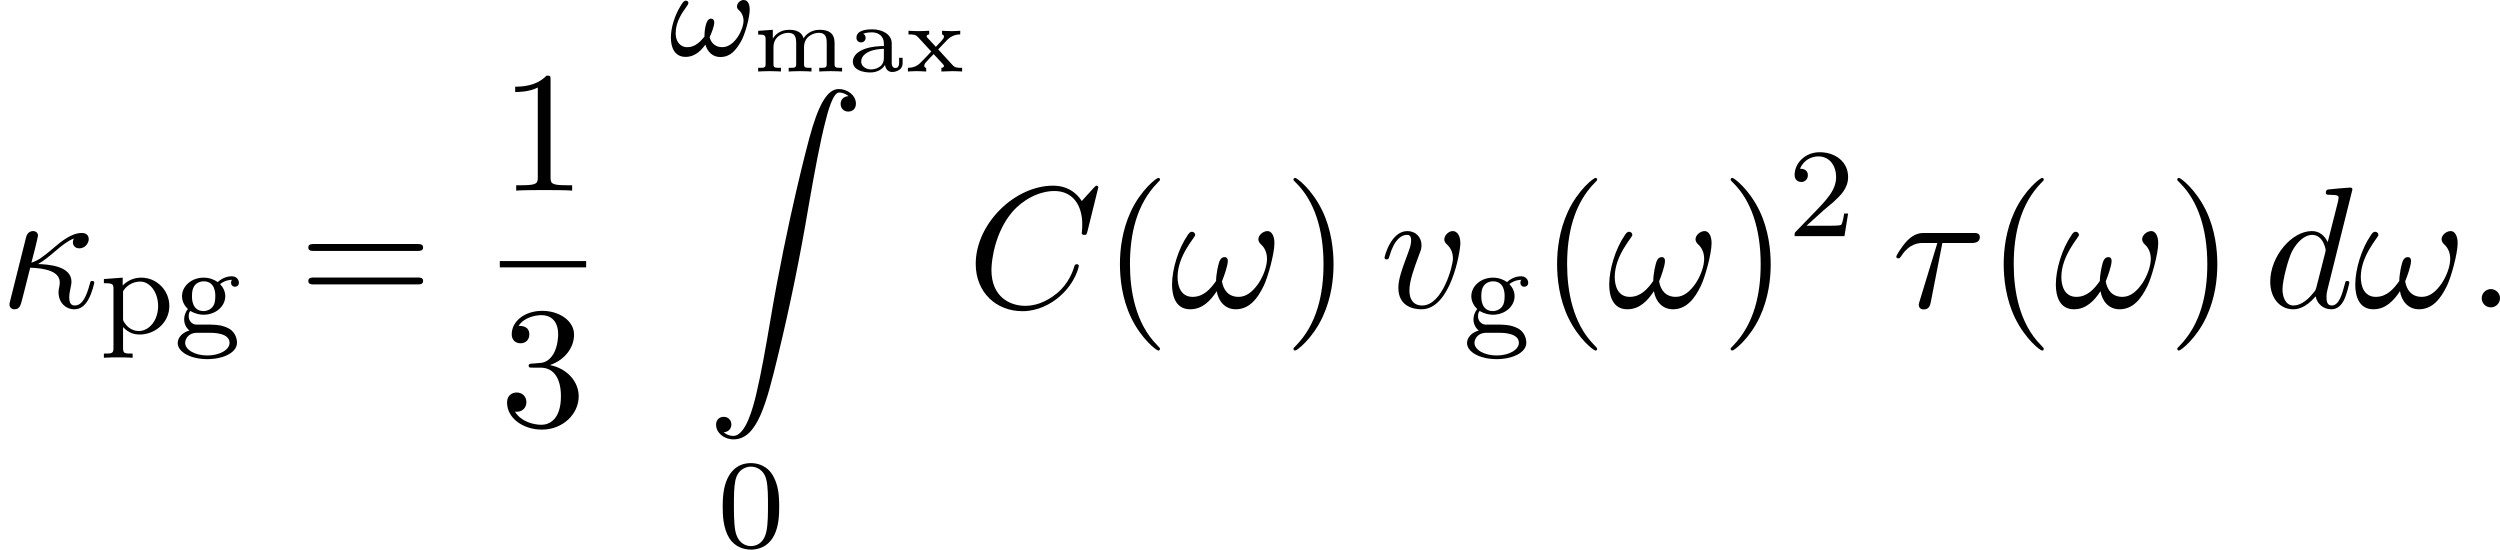
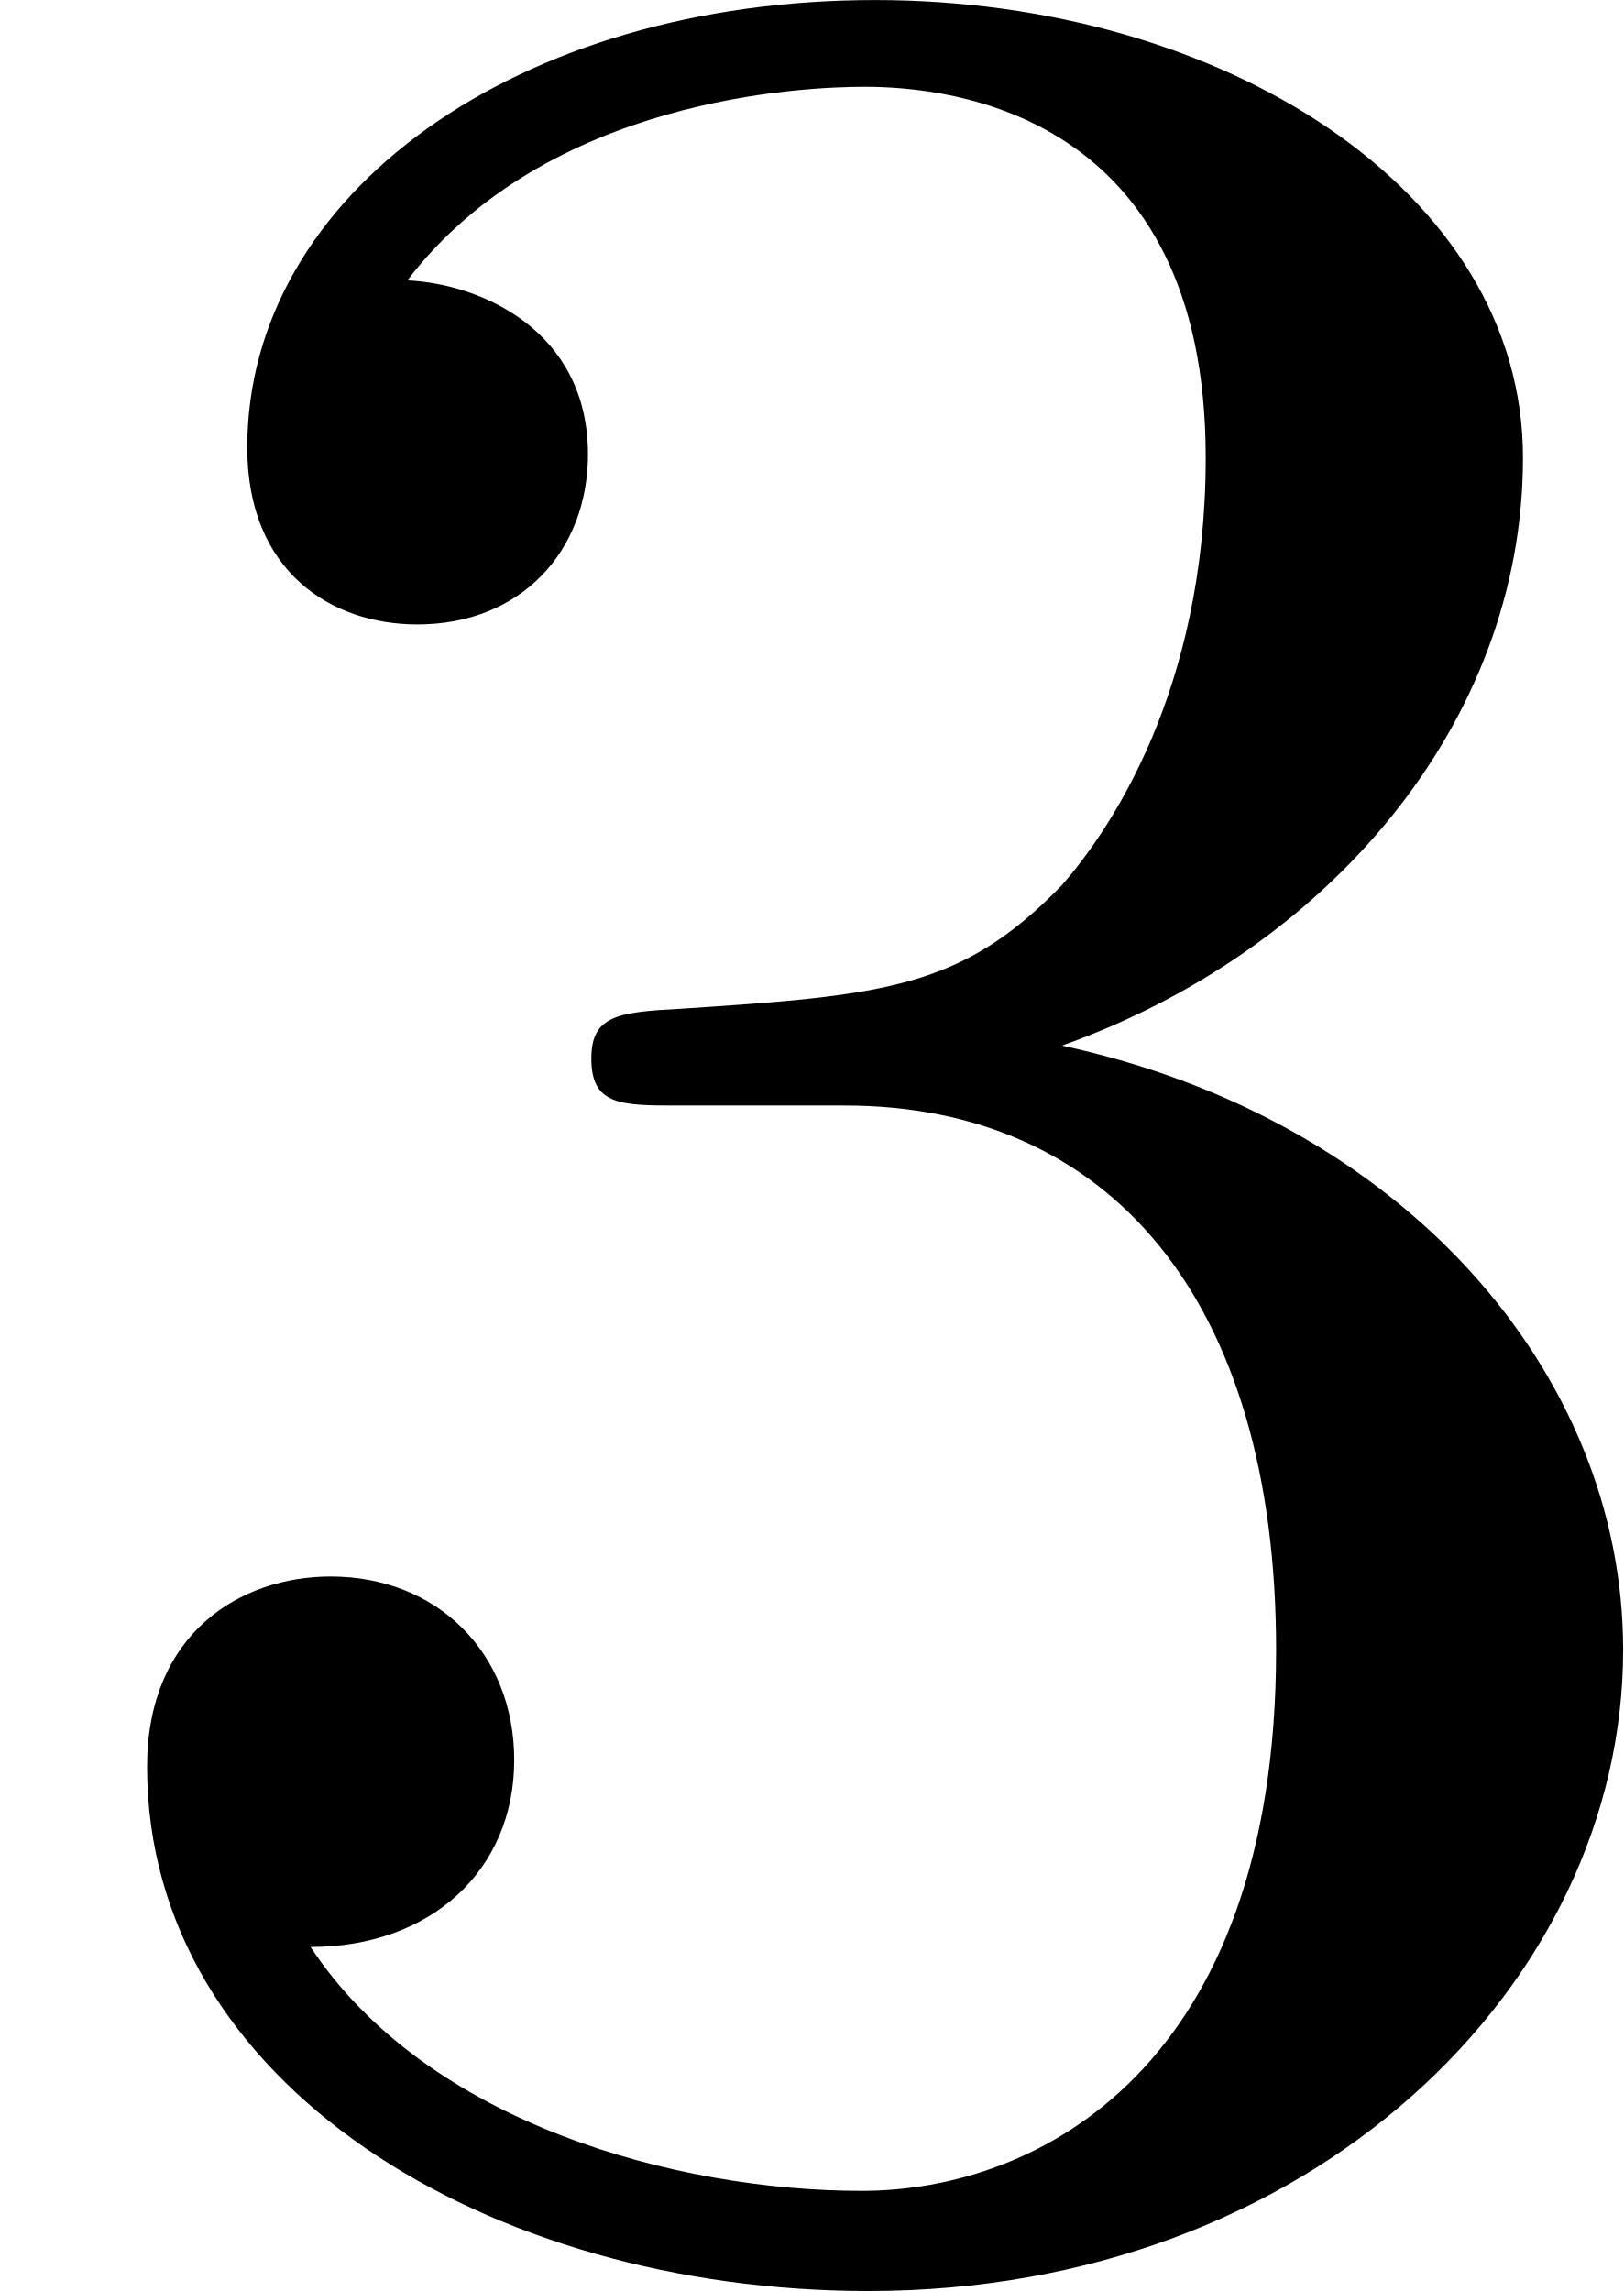
- <svg xmlns="http://www.w3.org/2000/svg" xmlns:xlink="http://www.w3.org/1999/xlink" version="1.1" width="221.155pt" height="48.621pt" viewBox="180.451 508.875 221.155 48.621">
+ <svg xmlns="http://www.w3.org/2000/svg" xmlns:xlink="http://www.w3.org/1999/xlink" version="1.1" width="5.423pt" height="7.654pt" viewBox="28.735 339.147 5.423 7.654">
  <defs>
-     <path id="g15-90" d="M1.036 21.689C1.355 21.669 1.524 21.45 1.524 21.2C1.524 20.872 1.275 20.712 1.046 20.712C.807 20.712 .558 20.862 .558 21.21C.558 21.719 1.056 22.137 1.664 22.137C3.178 22.137 3.746 19.806 4.453 16.917C5.22 13.768 5.868 10.59 6.406 7.392C6.775 5.27 7.143 3.278 7.482 1.993C7.601 1.504 7.94 .219 8.329 .219C8.638 .219 8.887 .408 8.927 .448C8.598 .468 8.428 .687 8.428 .936C8.428 1.265 8.677 1.425 8.907 1.425C9.146 1.425 9.395 1.275 9.395 .927C9.395 .389 8.857 0 8.309 0C7.552 0 6.994 1.086 6.446 3.118C6.416 3.228 5.061 8.229 3.965 14.745C3.706 16.269 3.417 17.933 3.088 19.318C2.909 20.045 2.451 21.918 1.644 21.918C1.285 21.918 1.046 21.689 1.036 21.689Z" />
-     <path id="g8-97" d="M2.839-1.781C2.839-2.337 2.271-2.666 1.602-2.666C1.315-2.666 .61-2.636 .61-2.134C.61-1.973 .717-1.841 .903-1.841C1.076-1.841 1.19-1.973 1.19-2.128C1.19-2.236 1.142-2.337 1.034-2.385C1.231-2.475 1.53-2.475 1.59-2.475C2.014-2.475 2.343-2.224 2.343-1.769V-1.614C2.068-1.602 1.59-1.59 1.154-1.435C.759-1.297 .383-1.028 .383-.628C.383-.096 1.016 .06 1.482 .06C1.985 .06 2.283-.191 2.415-.418C2.457-.108 2.654 .03 2.863 .03C2.887 .03 3.527 .03 3.527-.538V-.867H3.306V-.55C3.306-.49 3.306-.221 3.072-.221S2.839-.49 2.839-.55V-1.781ZM2.343-.849C2.343-.227 1.728-.132 1.536-.132C1.213-.132 .909-.329 .909-.628C.909-.962 1.231-1.399 2.343-1.435V-.849Z" />
-     <path id="g8-109" d="M5.206-1.805C5.206-2.415 4.848-2.636 4.262-2.636C3.706-2.636 3.377-2.319 3.246-2.092C3.108-2.636 2.499-2.636 2.331-2.636C1.787-2.636 1.453-2.337 1.309-2.086H1.303V-2.636L.377-2.57V-2.337C.795-2.337 .849-2.295 .849-2.002V-.49C.849-.233 .789-.233 .377-.233V0C.418-.006 .825-.024 1.094-.024S1.757-.006 1.817 0V-.233C1.405-.233 1.345-.233 1.345-.49V-1.542C1.345-2.2 1.913-2.445 2.277-2.445C2.69-2.445 2.78-2.188 2.78-1.817V-.49C2.78-.233 2.72-.233 2.307-.233V0C2.349-.006 2.756-.024 3.025-.024S3.688-.006 3.748 0V-.233C3.335-.233 3.276-.233 3.276-.49V-1.542C3.276-2.2 3.844-2.445 4.208-2.445C4.621-2.445 4.71-2.188 4.71-1.817V-.49C4.71-.233 4.651-.233 4.238-.233V0C4.28-.006 4.686-.024 4.955-.024S5.619-.006 5.679 0V-.233C5.266-.233 5.206-.233 5.206-.49V-1.805Z" />
-     <path id="g8-120" d="M2.122-1.399L2.714-2.02C3.025-2.319 3.353-2.343 3.515-2.343V-2.576C3.437-2.57 3.174-2.552 2.983-2.552C2.768-2.552 2.403-2.57 2.367-2.576V-2.343C2.439-2.331 2.487-2.283 2.487-2.212C2.487-2.11 2.439-2.062 2.266-1.865L1.973-1.56L1.459-2.116C1.399-2.176 1.393-2.188 1.393-2.224C1.393-2.313 1.488-2.343 1.554-2.343V-2.576C1.411-2.564 .998-2.552 .855-2.552C.741-2.552 .377-2.564 .245-2.576V-2.343C.586-2.343 .699-2.331 .849-2.17L1.632-1.321C1.674-1.279 1.68-1.273 1.68-1.261C1.68-1.243 1.142-.693 1.076-.628C.921-.466 .699-.239 .209-.233V0C.287-.006 .55-.024 .741-.024C.825-.024 1.231-.012 1.363 0V-.233C1.285-.239 1.243-.287 1.243-.365C1.243-.466 1.315-.544 1.345-.58C1.5-.759 1.668-.933 1.835-1.1L2.367-.526C2.487-.395 2.487-.383 2.487-.353C2.487-.293 2.433-.233 2.325-.233V0C2.523-.012 2.977-.024 3.025-.024C3.246-.024 3.557-.006 3.634 0V-.233C3.335-.233 3.186-.233 3.025-.412L2.122-1.399Z" />
-     <path id="g7-33" d="M5.109-2.917C5.109-3.164 5.037-3.523 4.726-3.523C4.511-3.523 4.304-3.324 4.304-3.1C4.304-2.981 4.392-2.909 4.479-2.829C4.599-2.71 4.718-2.503 4.718-2.208C4.718-1.674 4.168-.542 3.371-.542C2.957-.542 2.67-.789 2.574-1.172C2.702-1.443 2.869-1.881 2.869-2.104C2.869-2.24 2.805-2.343 2.654-2.343C2.295-2.343 2.248-1.459 2.248-1.203C1.969-.869 1.642-.542 1.18-.542C.669-.542 .43-.948 .43-1.419C.43-1.793 .534-2.128 .693-2.439C.925-2.901 1.235-3.204 1.235-3.332C1.235-3.419 1.164-3.483 1.076-3.483C.925-3.483 .805-3.252 .717-3.108C.375-2.542 .128-1.801 .128-1.14C.128-.526 .359 .072 1.06 .072C1.745 .072 2.136-.478 2.311-.701C2.431-.263 2.758 .08 3.244 .08C3.897 .08 4.224-.343 4.551-.893C4.806-1.315 5.109-2.415 5.109-2.917Z" />
-     <path id="g14-40" d="M3.611 2.618C3.611 2.585 3.611 2.564 3.425 2.378C2.062 1.004 1.713-1.058 1.713-2.727C1.713-4.625 2.127-6.524 3.469-7.887C3.611-8.018 3.611-8.04 3.611-8.073C3.611-8.149 3.567-8.182 3.502-8.182C3.393-8.182 2.411-7.44 1.767-6.055C1.211-4.855 1.08-3.644 1.08-2.727C1.08-1.876 1.2-.556 1.8 .676C2.455 2.018 3.393 2.727 3.502 2.727C3.567 2.727 3.611 2.695 3.611 2.618Z" />
-     <path id="g14-41" d="M3.153-2.727C3.153-3.578 3.033-4.898 2.433-6.131C1.778-7.473 .84-8.182 .731-8.182C.665-8.182 .622-8.138 .622-8.073C.622-8.04 .622-8.018 .829-7.822C1.898-6.742 2.52-5.007 2.52-2.727C2.52-.862 2.116 1.058 .764 2.433C.622 2.564 .622 2.585 .622 2.618C.622 2.684 .665 2.727 .731 2.727C.84 2.727 1.822 1.985 2.465 .6C3.022-.6 3.153-1.811 3.153-2.727Z" />
-     <path id="g14-49" d="M3.207-6.982C3.207-7.244 3.207-7.265 2.956-7.265C2.28-6.567 1.32-6.567 .971-6.567V-6.229C1.189-6.229 1.833-6.229 2.4-6.513V-.862C2.4-.469 2.367-.338 1.385-.338H1.036V0C1.418-.033 2.367-.033 2.804-.033S4.189-.033 4.571 0V-.338H4.222C3.24-.338 3.207-.458 3.207-.862V-6.982Z" />
-     <path id="g14-51" d="M3.164-3.84C4.058-4.135 4.691-4.898 4.691-5.76C4.691-6.655 3.731-7.265 2.684-7.265C1.582-7.265 .753-6.611 .753-5.782C.753-5.422 .993-5.215 1.309-5.215C1.647-5.215 1.865-5.455 1.865-5.771C1.865-6.316 1.353-6.316 1.189-6.316C1.527-6.851 2.247-6.993 2.64-6.993C3.087-6.993 3.687-6.753 3.687-5.771C3.687-5.64 3.665-5.007 3.382-4.527C3.055-4.004 2.684-3.971 2.411-3.96C2.324-3.949 2.062-3.927 1.985-3.927C1.898-3.916 1.822-3.905 1.822-3.796C1.822-3.676 1.898-3.676 2.084-3.676H2.564C3.458-3.676 3.862-2.935 3.862-1.865C3.862-.382 3.109-.065 2.629-.065C2.16-.065 1.342-.251 .96-.895C1.342-.84 1.68-1.08 1.68-1.495C1.68-1.887 1.385-2.105 1.069-2.105C.807-2.105 .458-1.953 .458-1.473C.458-.48 1.473 .24 2.662 .24C3.993 .24 4.985-.753 4.985-1.865C4.985-2.76 4.298-3.611 3.164-3.84Z" />
-     <path id="g14-61" d="M7.495-3.567C7.658-3.567 7.865-3.567 7.865-3.785S7.658-4.004 7.505-4.004H.971C.818-4.004 .611-4.004 .611-3.785S.818-3.567 .982-3.567H7.495ZM7.505-1.451C7.658-1.451 7.865-1.451 7.865-1.669S7.658-1.887 7.495-1.887H.982C.818-1.887 .611-1.887 .611-1.669S.818-1.451 .971-1.451H7.505Z" />
-     <path id="g9-48" d="M3.897-2.542C3.897-3.395 3.81-3.913 3.547-4.423C3.196-5.125 2.55-5.3 2.112-5.3C1.108-5.3 .741-4.551 .63-4.328C.343-3.746 .327-2.957 .327-2.542C.327-2.016 .351-1.211 .733-.574C1.1 .016 1.69 .167 2.112 .167C2.495 .167 3.18 .048 3.579-.741C3.873-1.315 3.897-2.024 3.897-2.542ZM2.112-.056C1.841-.056 1.291-.183 1.124-1.02C1.036-1.474 1.036-2.224 1.036-2.638C1.036-3.188 1.036-3.746 1.124-4.184C1.291-4.997 1.913-5.077 2.112-5.077C2.383-5.077 2.933-4.941 3.092-4.216C3.188-3.778 3.188-3.18 3.188-2.638C3.188-2.168 3.188-1.451 3.092-1.004C2.925-.167 2.375-.056 2.112-.056Z" />
-     <path id="g9-50" d="M2.248-1.626C2.375-1.745 2.71-2.008 2.837-2.12C3.332-2.574 3.802-3.013 3.802-3.738C3.802-4.686 3.005-5.3 2.008-5.3C1.052-5.3 .422-4.575 .422-3.866C.422-3.475 .733-3.419 .845-3.419C1.012-3.419 1.259-3.539 1.259-3.842C1.259-4.256 .861-4.256 .765-4.256C.996-4.838 1.53-5.037 1.921-5.037C2.662-5.037 3.045-4.407 3.045-3.738C3.045-2.909 2.463-2.303 1.522-1.339L.518-.303C.422-.215 .422-.199 .422 0H3.571L3.802-1.427H3.555C3.531-1.267 3.467-.869 3.371-.717C3.324-.654 2.718-.654 2.59-.654H1.172L2.248-1.626Z" />
-     <path id="g9-103" d="M1.379-.55C1.132-.574 .933-.789 .933-1.076C.933-1.267 .98-1.339 1.036-1.411C1.371-1.211 1.682-1.172 1.873-1.172C2.662-1.172 3.244-1.722 3.244-2.343C3.244-2.646 3.108-2.901 2.917-3.108C3.029-3.204 3.292-3.371 3.682-3.379C3.65-3.355 3.61-3.316 3.61-3.188C3.61-3.045 3.714-2.941 3.858-2.941C3.969-2.941 4.105-3.013 4.105-3.196C4.105-3.332 4.001-3.602 3.65-3.602C3.515-3.602 3.132-3.571 2.766-3.236C2.566-3.379 2.256-3.515 1.881-3.515C1.092-3.515 .51-2.965 .51-2.343C.51-1.969 .717-1.69 .885-1.53C.709-1.331 .646-1.076 .646-.885C.646-.558 .805-.311 .98-.175C.566-.064 .239 .247 .239 .614C.239 1.188 1.06 1.634 2.112 1.634C3.108 1.634 3.985 1.227 3.985 .598C3.985 .167 3.73-.167 3.467-.303C2.997-.55 2.606-.55 1.825-.55H1.379ZM1.881-1.403C1.14-1.403 1.14-2.168 1.14-2.343C1.14-2.638 1.18-2.845 1.299-3.005C1.435-3.188 1.658-3.284 1.873-3.284C2.614-3.284 2.614-2.519 2.614-2.343C2.614-2.048 2.574-1.841 2.455-1.682C2.279-1.459 2.024-1.403 1.881-1.403ZM2.256-.032C2.471-.032 3.515-.032 3.515 .606C3.515 1.036 2.901 1.403 2.112 1.403C1.315 1.403 .709 1.036 .709 .606C.709 .438 .837-.032 1.49-.032H2.256Z" />
-     <path id="g9-112" d="M2.096 1.283C1.586 1.283 1.49 1.283 1.49 .925V-.391C1.865 .016 2.271 .08 2.527 .08C3.539 .08 4.415-.701 4.415-1.722C4.415-2.718 3.61-3.515 2.646-3.515C2.335-3.515 1.873-3.435 1.467-3.021V-3.515L.279-3.427V-3.164C.845-3.164 .885-3.116 .885-2.782V.925C.885 1.283 .789 1.283 .279 1.283V1.546C.622 1.522 .972 1.522 1.188 1.522C1.419 1.522 1.753 1.522 2.096 1.546V1.283ZM1.49-2.654C1.674-2.973 2.072-3.268 2.574-3.268C3.188-3.268 3.706-2.59 3.706-1.722C3.706-.805 3.132-.143 2.487-.143C2.208-.143 1.841-.263 1.586-.662C1.49-.797 1.49-.805 1.49-.956V-2.654Z" />
-     <path id="g3-20" d="M.644-.425C.6-.273 .6-.251 .6-.175C.6 .022 .753 .12 .916 .12C1.244 .12 1.309-.142 1.396-.491C1.505-.884 1.44-.676 1.909-2.509C2.825-2.476 3.775-2.291 3.775-1.582C3.775-1.505 3.775-1.451 3.753-1.342C3.709-1.167 3.698-1.047 3.698-.96C3.698-.316 4.135 .12 4.702 .12C5.051 .12 5.335-.076 5.553-.447C5.825-.905 5.956-1.538 5.956-1.56C5.956-1.669 5.858-1.669 5.825-1.669C5.716-1.669 5.705-1.625 5.673-1.473C5.465-.72 5.215-.12 4.724-.12C4.495-.12 4.375-.262 4.375-.644C4.375-.807 4.418-1.069 4.462-1.255C4.484-1.353 4.516-1.495 4.516-1.615C4.516-2.64 3.011-2.716 2.4-2.738C2.76-2.935 3.109-3.229 3.404-3.48C3.905-3.905 4.222-4.167 4.658-4.353C4.636-4.298 4.604-4.167 4.604-4.113C4.604-3.982 4.68-3.731 5.018-3.731C5.367-3.731 5.607-4.047 5.607-4.32C5.607-4.418 5.564-4.702 5.171-4.702C4.505-4.702 3.862-4.156 3.382-3.753C2.64-3.12 2.378-2.956 1.985-2.825C2.018-2.945 2.149-3.491 2.204-3.676C2.269-3.96 2.4-4.473 2.4-4.527C2.4-4.713 2.269-4.822 2.084-4.822C2.051-4.822 1.745-4.822 1.647-4.429L.644-.425Z" />
-     <path id="g3-28" d="M3.207-4.069H5.04C5.182-4.069 5.575-4.069 5.575-4.44C5.575-4.702 5.345-4.702 5.138-4.702H2.084C1.865-4.702 1.44-4.702 .96-4.189C.6-3.796 .295-3.273 .295-3.207C.295-3.196 .295-3.098 .425-3.098C.513-3.098 .535-3.142 .6-3.229C1.135-4.069 1.756-4.069 1.985-4.069H2.891L1.822-.567C1.778-.436 1.713-.207 1.713-.164C1.713-.044 1.789 .131 2.029 .131C2.389 .131 2.444-.175 2.476-.338L3.207-4.069Z" />
-     <path id="g3-33" d="M6.6-4.058C6.6-4.549 6.404-4.822 6.164-4.822C5.88-4.822 5.585-4.56 5.585-4.309C5.585-4.2 5.64-4.08 5.749-3.982C5.935-3.818 6.131-3.524 6.131-3.065C6.131-2.629 5.924-2.007 5.585-1.505C5.258-1.036 4.855-.665 4.342-.665C3.72-.665 3.382-1.058 3.284-1.647C3.404-1.931 3.655-2.629 3.655-2.935C3.655-3.065 3.6-3.175 3.458-3.175C3.371-3.175 3.251-3.153 3.164-2.989C3.044-2.771 2.913-2.062 2.913-1.669C2.553-1.156 2.116-.665 1.429-.665C.709-.665 .48-1.309 .48-1.92C.48-3.284 1.593-4.429 1.593-4.571C1.593-4.691 1.505-4.778 1.385-4.778C1.244-4.778 1.167-4.636 1.102-4.538C.545-3.731 .131-2.433 .131-1.44C.131-.687 .382 .12 1.276 .12C2.051 .12 2.564-.425 2.956-1.025C3.055-.393 3.48 .12 4.156 .12C5.007 .12 5.531-.545 5.924-1.364C6.185-1.898 6.6-3.382 6.6-4.058Z" />
-     <path id="g3-58" d="M2.095-.578C2.095-.895 1.833-1.156 1.516-1.156S.938-.895 .938-.578S1.2 0 1.516 0S2.095-.262 2.095-.578Z" />
-     <path id="g3-67" d="M8.291-7.582C8.291-7.615 8.269-7.691 8.171-7.691C8.138-7.691 8.127-7.68 8.007-7.56L7.244-6.72C7.145-6.873 6.644-7.691 5.433-7.691C3-7.691 .545-5.28 .545-2.749C.545-.949 1.833 .24 3.502 .24C4.451 .24 5.28-.196 5.858-.698C6.873-1.593 7.058-2.585 7.058-2.618C7.058-2.727 6.949-2.727 6.927-2.727C6.862-2.727 6.807-2.705 6.785-2.618C6.687-2.302 6.436-1.527 5.684-.895C4.931-.284 4.244-.098 3.676-.098C2.695-.098 1.538-.665 1.538-2.367C1.538-2.989 1.767-4.756 2.858-6.033C3.524-6.807 4.549-7.353 5.52-7.353C6.633-7.353 7.276-6.513 7.276-5.247C7.276-4.811 7.244-4.8 7.244-4.691S7.364-4.582 7.407-4.582C7.549-4.582 7.549-4.604 7.604-4.8L8.291-7.582Z" />
-     <path id="g3-100" d="M5.629-7.451C5.629-7.462 5.629-7.571 5.487-7.571C5.324-7.571 4.287-7.473 4.102-7.451C4.015-7.44 3.949-7.385 3.949-7.244C3.949-7.113 4.047-7.113 4.211-7.113C4.735-7.113 4.756-7.036 4.756-6.927L4.724-6.709L4.069-4.124C3.873-4.527 3.556-4.822 3.065-4.822C1.789-4.822 .436-3.218 .436-1.625C.436-.6 1.036 .12 1.887 .12C2.105 .12 2.651 .076 3.305-.698C3.393-.24 3.775 .12 4.298 .12C4.68 .12 4.931-.131 5.105-.48C5.291-.873 5.433-1.538 5.433-1.56C5.433-1.669 5.335-1.669 5.302-1.669C5.193-1.669 5.182-1.625 5.149-1.473C4.964-.764 4.767-.12 4.32-.12C4.025-.12 3.993-.404 3.993-.622C3.993-.884 4.015-.96 4.058-1.145L5.629-7.451ZM3.36-1.298C3.305-1.102 3.305-1.08 3.142-.895C2.662-.295 2.215-.12 1.909-.12C1.364-.12 1.211-.72 1.211-1.145C1.211-1.691 1.56-3.033 1.811-3.535C2.149-4.178 2.64-4.582 3.076-4.582C3.785-4.582 3.938-3.687 3.938-3.622S3.916-3.491 3.905-3.436L3.36-1.298Z" />
-     <path id="g3-118" d="M5.105-4.058C5.105-4.647 4.822-4.822 4.625-4.822C4.353-4.822 4.091-4.538 4.091-4.298C4.091-4.156 4.145-4.091 4.265-3.971C4.495-3.753 4.636-3.469 4.636-3.076C4.636-2.618 3.971-.12 2.695-.12C2.138-.12 1.887-.502 1.887-1.069C1.887-1.68 2.182-2.476 2.52-3.382C2.596-3.567 2.651-3.72 2.651-3.927C2.651-4.418 2.302-4.822 1.756-4.822C.731-4.822 .316-3.24 .316-3.142C.316-3.033 .425-3.033 .447-3.033C.556-3.033 .567-3.055 .622-3.229C.938-4.331 1.407-4.582 1.724-4.582C1.811-4.582 1.996-4.582 1.996-4.233C1.996-3.96 1.887-3.665 1.811-3.469C1.331-2.204 1.189-1.702 1.189-1.233C1.189-.055 2.149 .12 2.651 .12C4.484 .12 5.105-3.491 5.105-4.058Z" />
+     <path id="g7-51" d="M2.016-2.662C2.646-2.662 3.045-2.2 3.045-1.363C3.045-.367 2.479-.072 2.056-.072C1.618-.072 1.02-.231 .741-.654C1.028-.654 1.227-.837 1.227-1.1C1.227-1.355 1.044-1.538 .789-1.538C.574-1.538 .351-1.403 .351-1.084C.351-.327 1.164 .167 2.072 .167C3.132 .167 3.873-.566 3.873-1.363C3.873-2.024 3.347-2.63 2.534-2.805C3.164-3.029 3.634-3.571 3.634-4.208S2.917-5.3 2.088-5.3C1.235-5.3 .59-4.838 .59-4.232C.59-3.937 .789-3.81 .996-3.81C1.243-3.81 1.403-3.985 1.403-4.216C1.403-4.511 1.148-4.623 .972-4.631C1.307-5.069 1.921-5.093 2.064-5.093C2.271-5.093 2.877-5.029 2.877-4.208C2.877-3.65 2.646-3.316 2.534-3.188C2.295-2.941 2.112-2.925 1.626-2.893C1.474-2.885 1.411-2.877 1.411-2.774C1.411-2.662 1.482-2.662 1.618-2.662H2.016Z" />
  </defs>
  <g id="page1" transform="matrix(1.4 0 0 1.4 0 0)">
-     <use x="128.894" y="382.905" xlink:href="#g3-20" />
-     <use x="135.179" y="384.541" xlink:href="#g9-112" />
-     <use x="139.884" y="384.541" xlink:href="#g9-103" />
-     <use x="147.764" y="382.905" xlink:href="#g14-61" />
-     <use x="160.475" y="375.525" xlink:href="#g14-49" />
-     <rect x="160.475" y="379.979" height=".398" width="5.455" />
-     <use x="160.475" y="390.388" xlink:href="#g14-51" />
-     <use x="171.157" y="367.005" xlink:href="#g7-33" />
-     <use x="176.422" y="368.001" xlink:href="#g8-109" />
-     <use x="182.4" y="368.001" xlink:href="#g8-97" />
-     <use x="186.053" y="368.001" xlink:href="#g8-120" />
-     <use x="173.582" y="369.108" xlink:href="#g15-90" />
-     <use x="174.232" y="398.044" xlink:href="#g9-48" />
-     <use x="190.002" y="382.905" xlink:href="#g3-67" />
-     <use x="198.579" y="382.905" xlink:href="#g14-40" />
-     <use x="202.821" y="382.905" xlink:href="#g3-33" />
-     <use x="210.003" y="382.905" xlink:href="#g14-41" />
-     <use x="216.064" y="382.905" xlink:href="#g3-118" />
-     <use x="221.352" y="384.541" xlink:href="#g9-103" />
-     <use x="226.202" y="382.905" xlink:href="#g14-40" />
-     <use x="230.444" y="382.905" xlink:href="#g3-33" />
-     <use x="237.626" y="382.905" xlink:href="#g14-41" />
-     <use x="241.868" y="378.401" xlink:href="#g9-50" />
-     <use x="248.419" y="382.905" xlink:href="#g3-28" />
-     <use x="254.422" y="382.905" xlink:href="#g14-40" />
-     <use x="258.665" y="382.905" xlink:href="#g3-33" />
-     <use x="265.847" y="382.905" xlink:href="#g14-41" />
-     <use x="271.907" y="382.905" xlink:href="#g3-100" />
-     <use x="277.585" y="382.905" xlink:href="#g3-33" />
-     <use x="284.767" y="382.905" xlink:href="#g3-58" />
+     <use x="20.525" y="247.548" xlink:href="#g7-51" />
  </g>
</svg>
